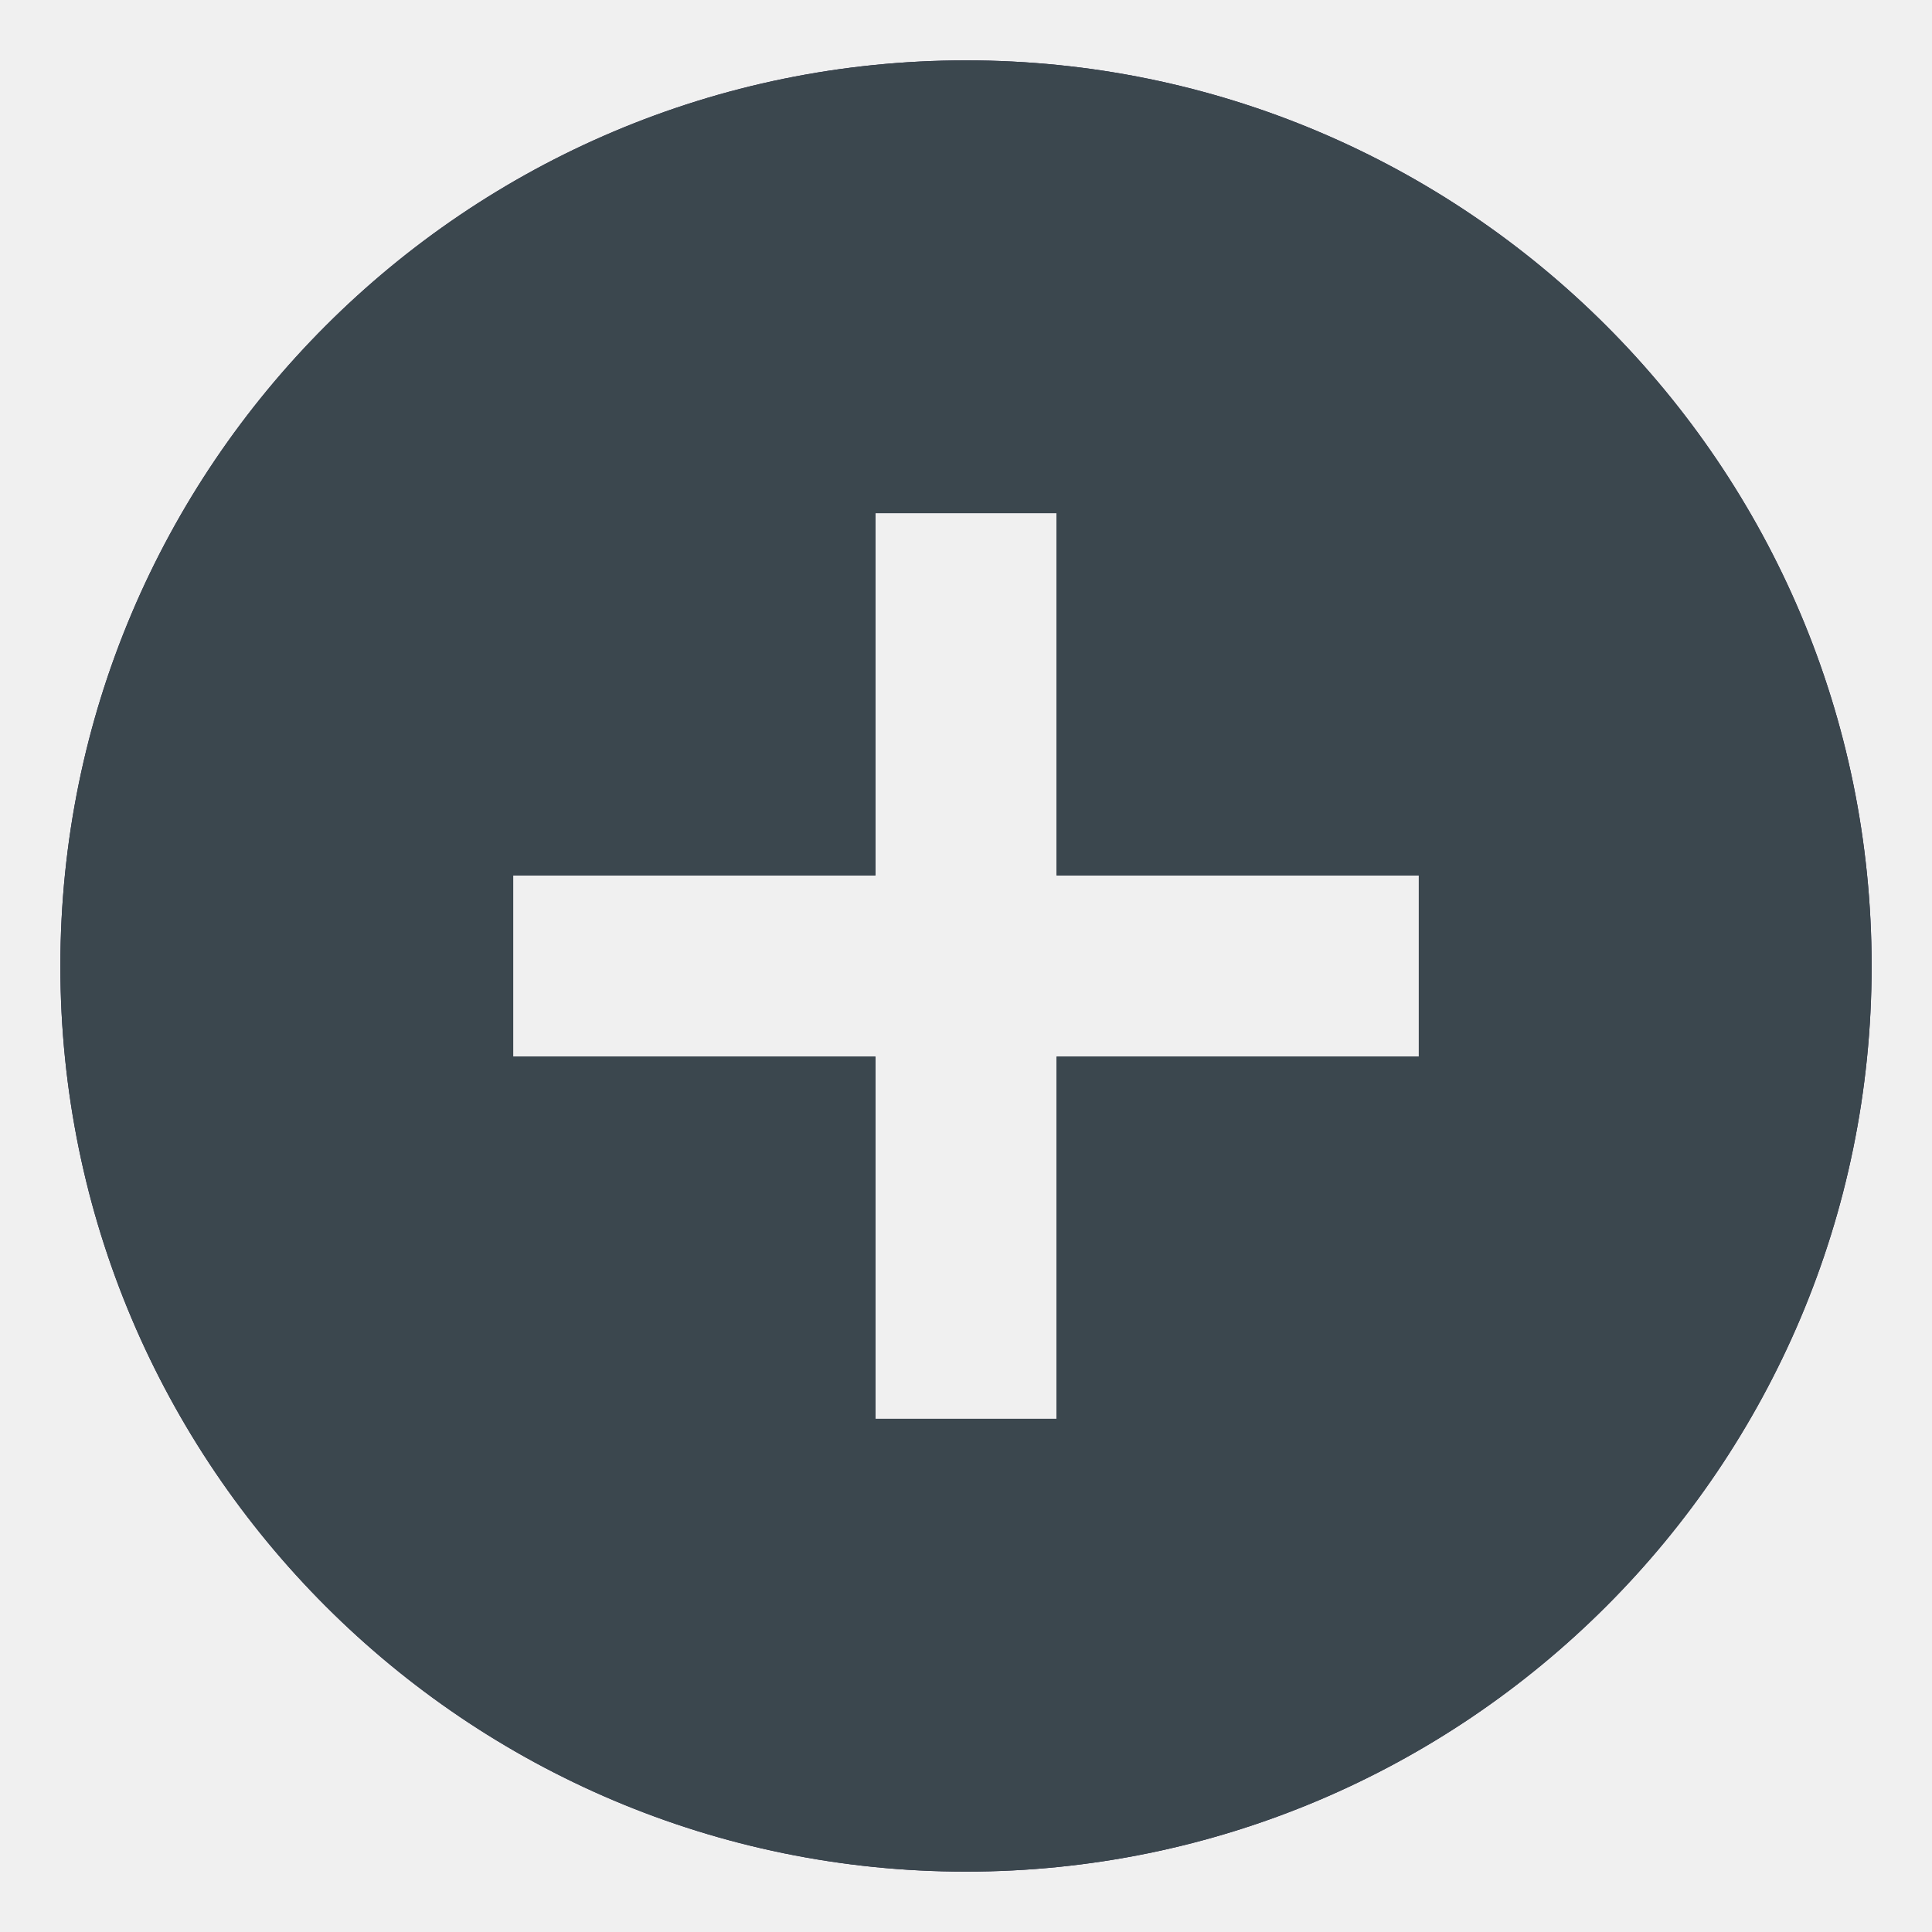
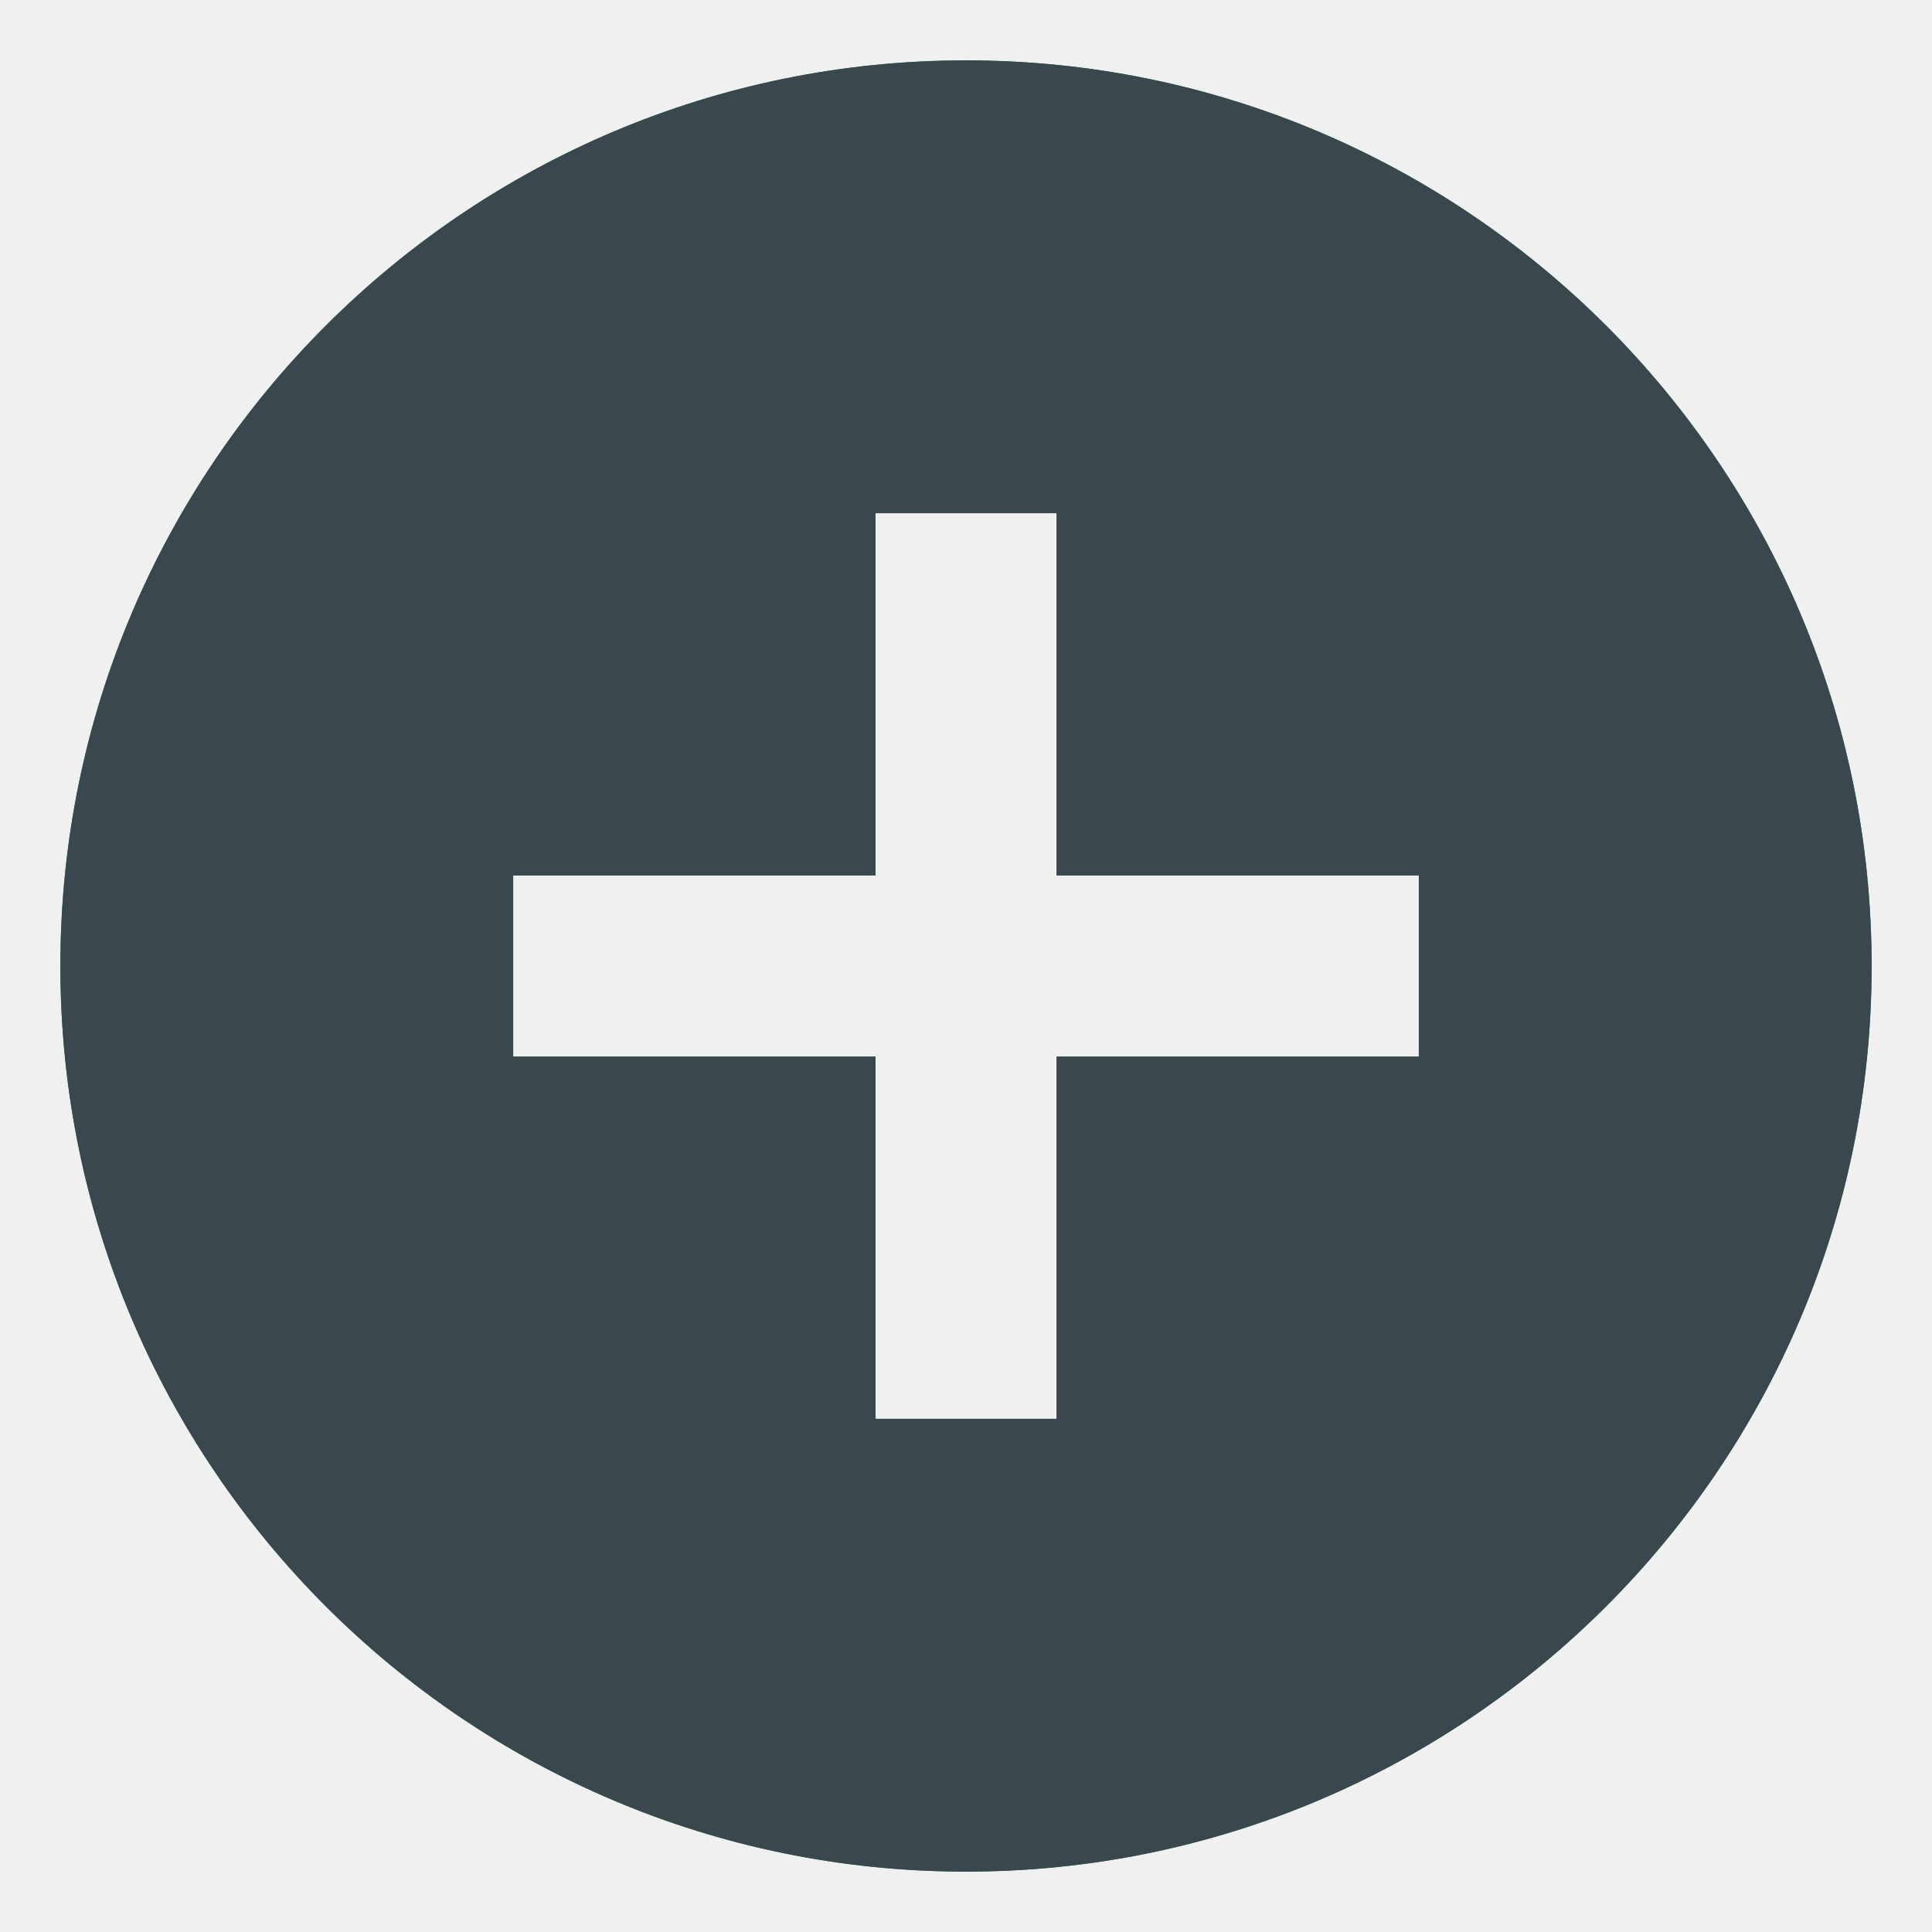
<svg xmlns="http://www.w3.org/2000/svg" xmlns:xlink="http://www.w3.org/1999/xlink" width="16" height="16" viewBox="0 0 16 16">
  <defs>
    <path id="ico-add-gray-a" d="M9,1.5 C4.86,1.5 1.5,4.86 1.5,9 C1.5,13.14 4.86,16.5 9,16.5 C13.14,16.5 16.5,13.14 16.5,9 C16.5,4.86 13.14,1.5 9,1.5 Z M12.75,9.75 L9.75,9.75 L9.75,12.75 L8.25,12.75 L8.25,9.75 L5.25,9.75 L5.25,8.25 L8.25,8.25 L8.25,5.25 L9.75,5.25 L9.75,8.25 L12.75,8.25 L12.75,9.75 Z" />
  </defs>
  <g fill="none" fill-rule="evenodd" transform="translate(-1 -1)">
    <polygon points="0 0 18 0 18 18 0 18" />
    <mask id="ico-add-gray-b" fill="#fff">
      <use xlink:href="#ico-add-gray-a" />
    </mask>
-     <use fill="#262144" fill-rule="nonzero" xlink:href="#ico-add-gray-a" />
+     <use fill="#00923f" fill-rule="nonzero" xlink:href="#ico-add-gray-a" />
    <g fill="#3B474E" mask="url(#ico-add-gray-b)">
      <polygon points="0 0 18 0 18 18 0 18" />
    </g>
  </g>
</svg>
